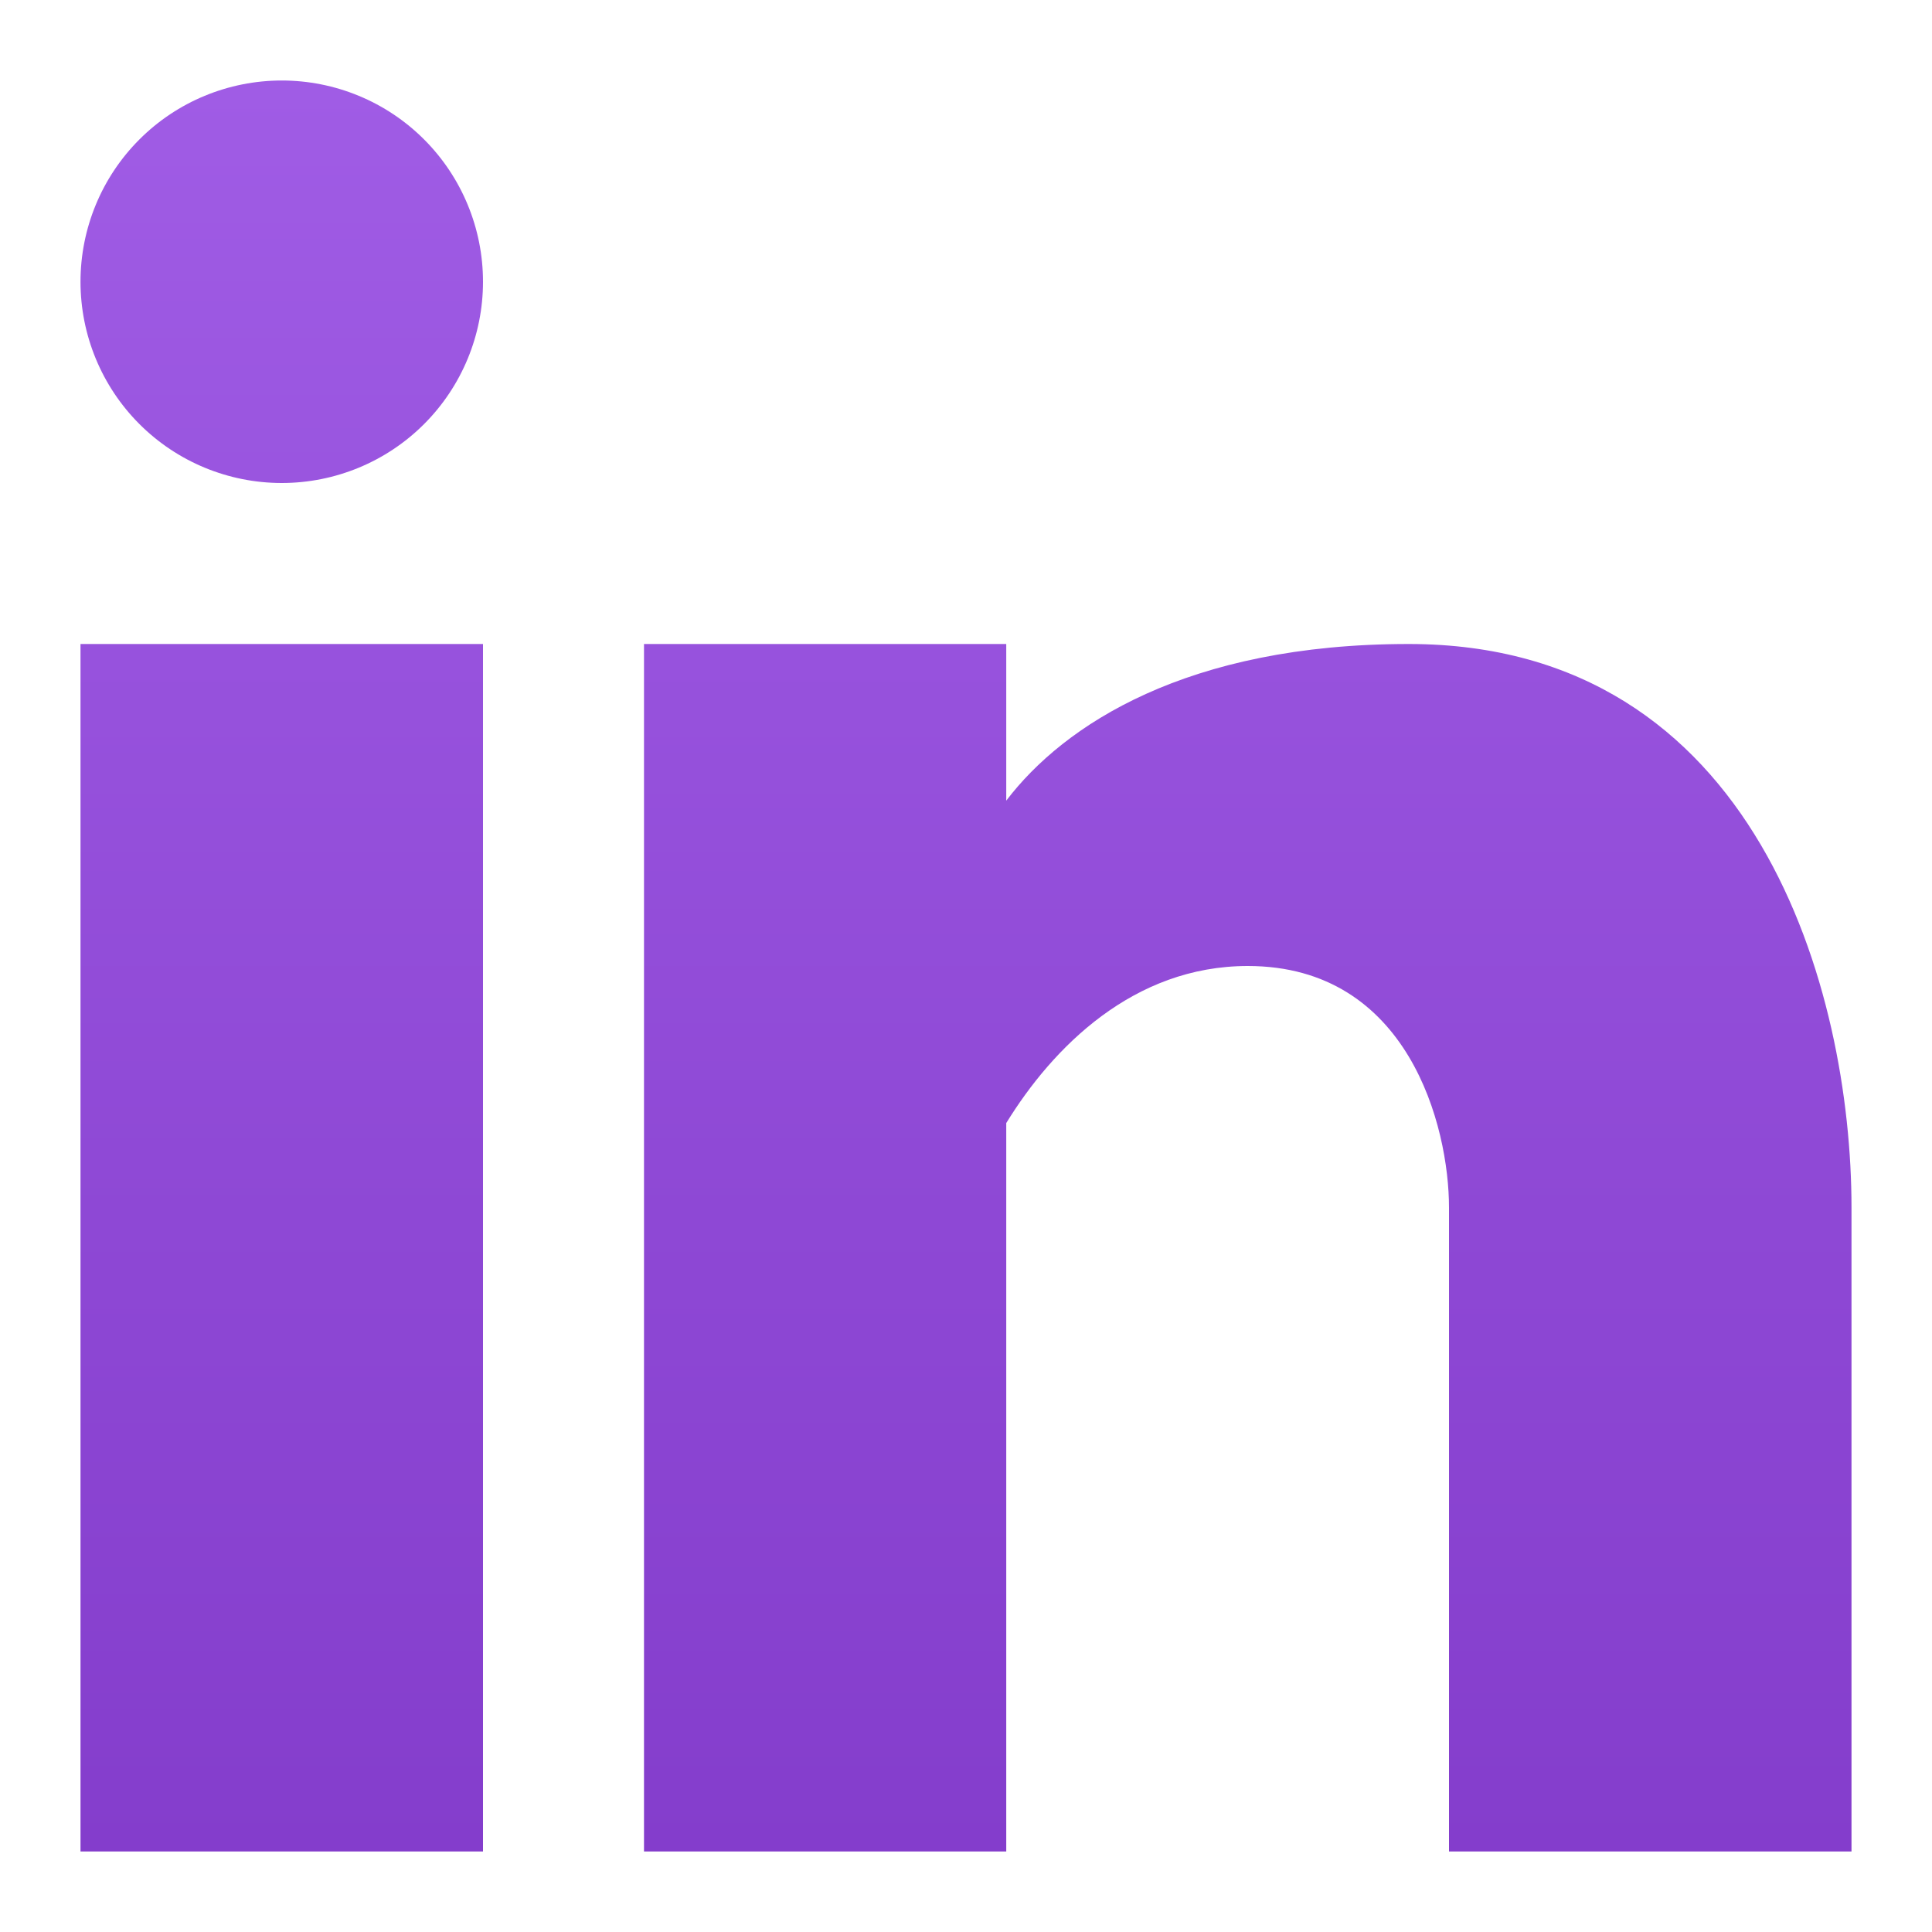
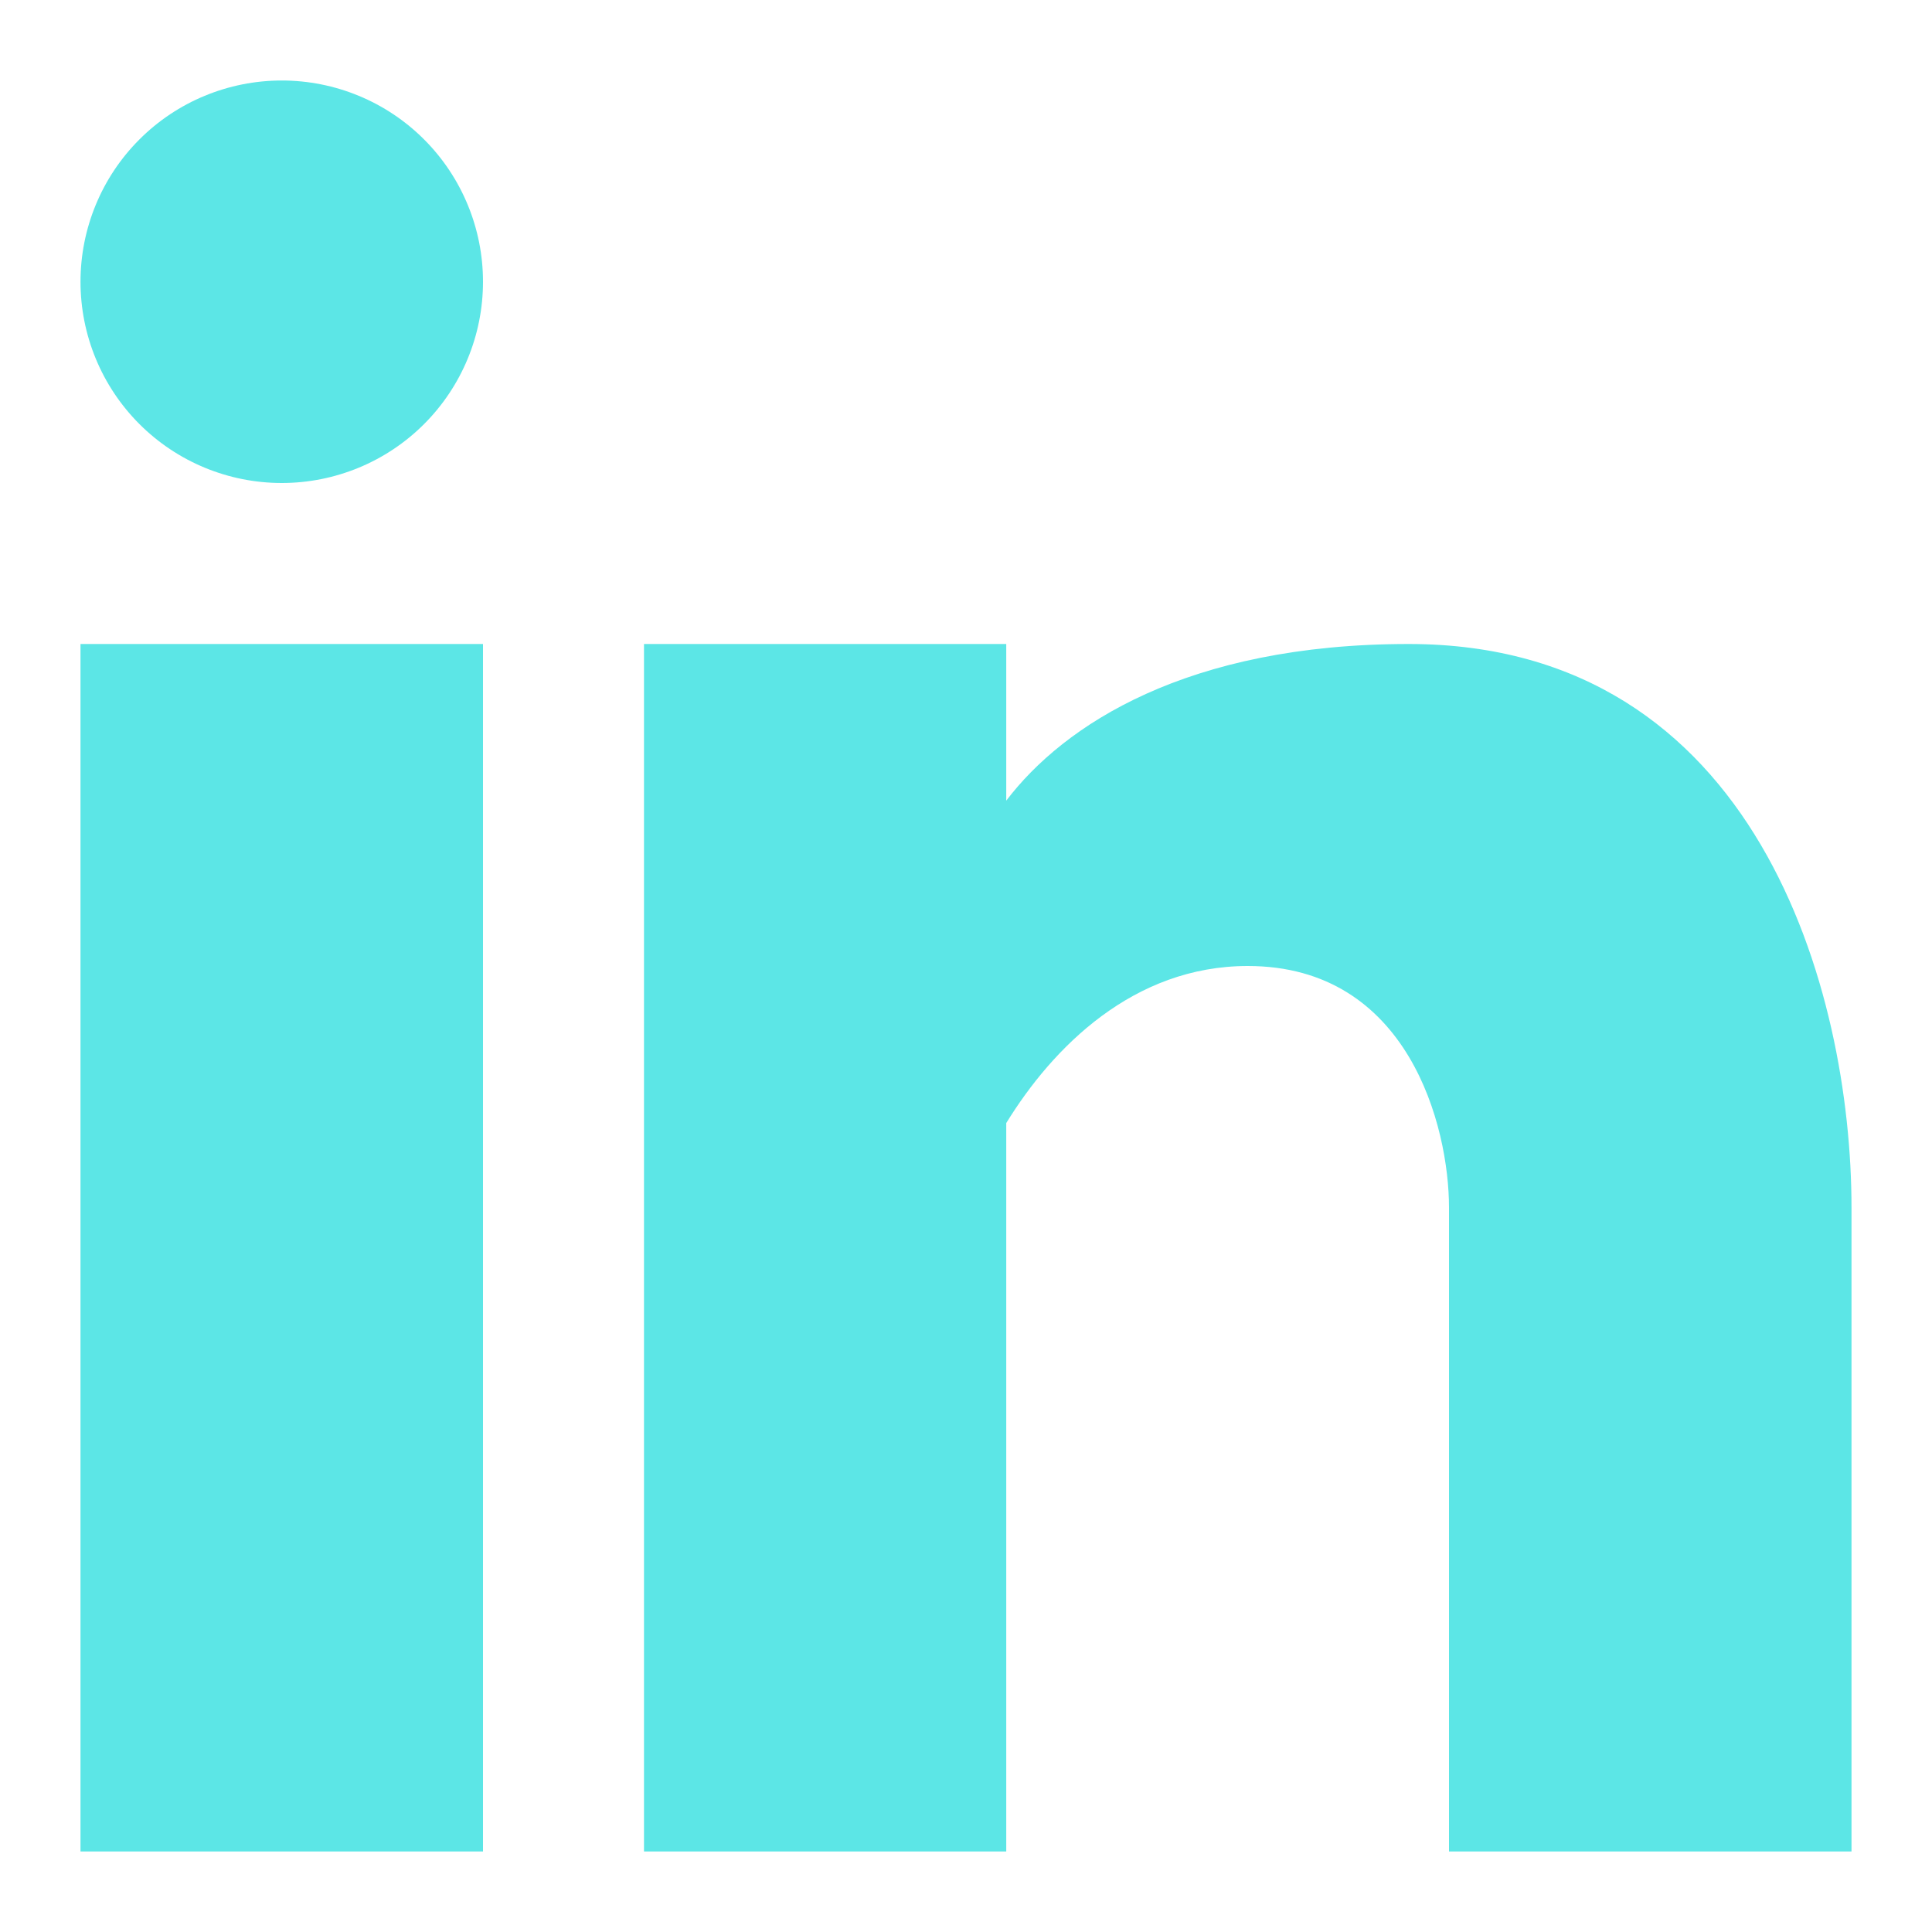
<svg xmlns="http://www.w3.org/2000/svg" width="24" height="24" viewBox="0 0 24 24" fill="none">
-   <path fill-rule="evenodd" clip-rule="evenodd" d="M3.5 6C4.163 6 4.799 5.737 5.268 5.268C5.737 4.799 6 4.163 6 3.5C6 2.837 5.737 2.201 5.268 1.732C4.799 1.263 4.163 1 3.5 1C2.837 1 2.201 1.263 1.732 1.732C1.263 2.201 1 2.837 1 3.5C1 4.163 1.263 4.799 1.732 5.268C2.201 5.737 2.837 6 3.5 6ZM6 23V8H1V23H6ZM8 8H12.5V9.946C13.216 9.005 14.746 8 17.5 8C21.83 8 23 12.32 23 15V23H18V15C18 14 17.5 12 15.5 12C14.08 12 13.08 13.008 12.5 13.951V23H8V8Z" fill="url(#paint0_linear_239_21)" />
-   <defs>
-     <linearGradient id="paint0_linear_239_21" x1="12" y1="1" x2="12" y2="23" gradientUnits="userSpaceOnUse">
-       <stop stop-color="#A05CE5" />
-       <stop offset="1" stop-color="#843DCC" />
-     </linearGradient>
-   </defs>
+   <path fill-rule="evenodd" clip-rule="evenodd" d="M3.5 6C4.163 6 4.799 5.737 5.268 5.268C5.737 4.799 6 4.163 6 3.5C6 2.837 5.737 2.201 5.268 1.732C4.799 1.263 4.163 1 3.5 1C2.837 1 2.201 1.263 1.732 1.732C1.263 2.201 1 2.837 1 3.5C1 4.163 1.263 4.799 1.732 5.268C2.201 5.737 2.837 6 3.5 6ZM6 23V8H1V23H6ZM8 8H12.5V9.946C13.216 9.005 14.746 8 17.5 8C21.83 8 23 12.32 23 15V23H18V15C18 14 17.5 12 15.5 12C14.08 12 13.08 13.008 12.5 13.951V23H8V8Z" fill="#5CE6E6" />
</svg>
